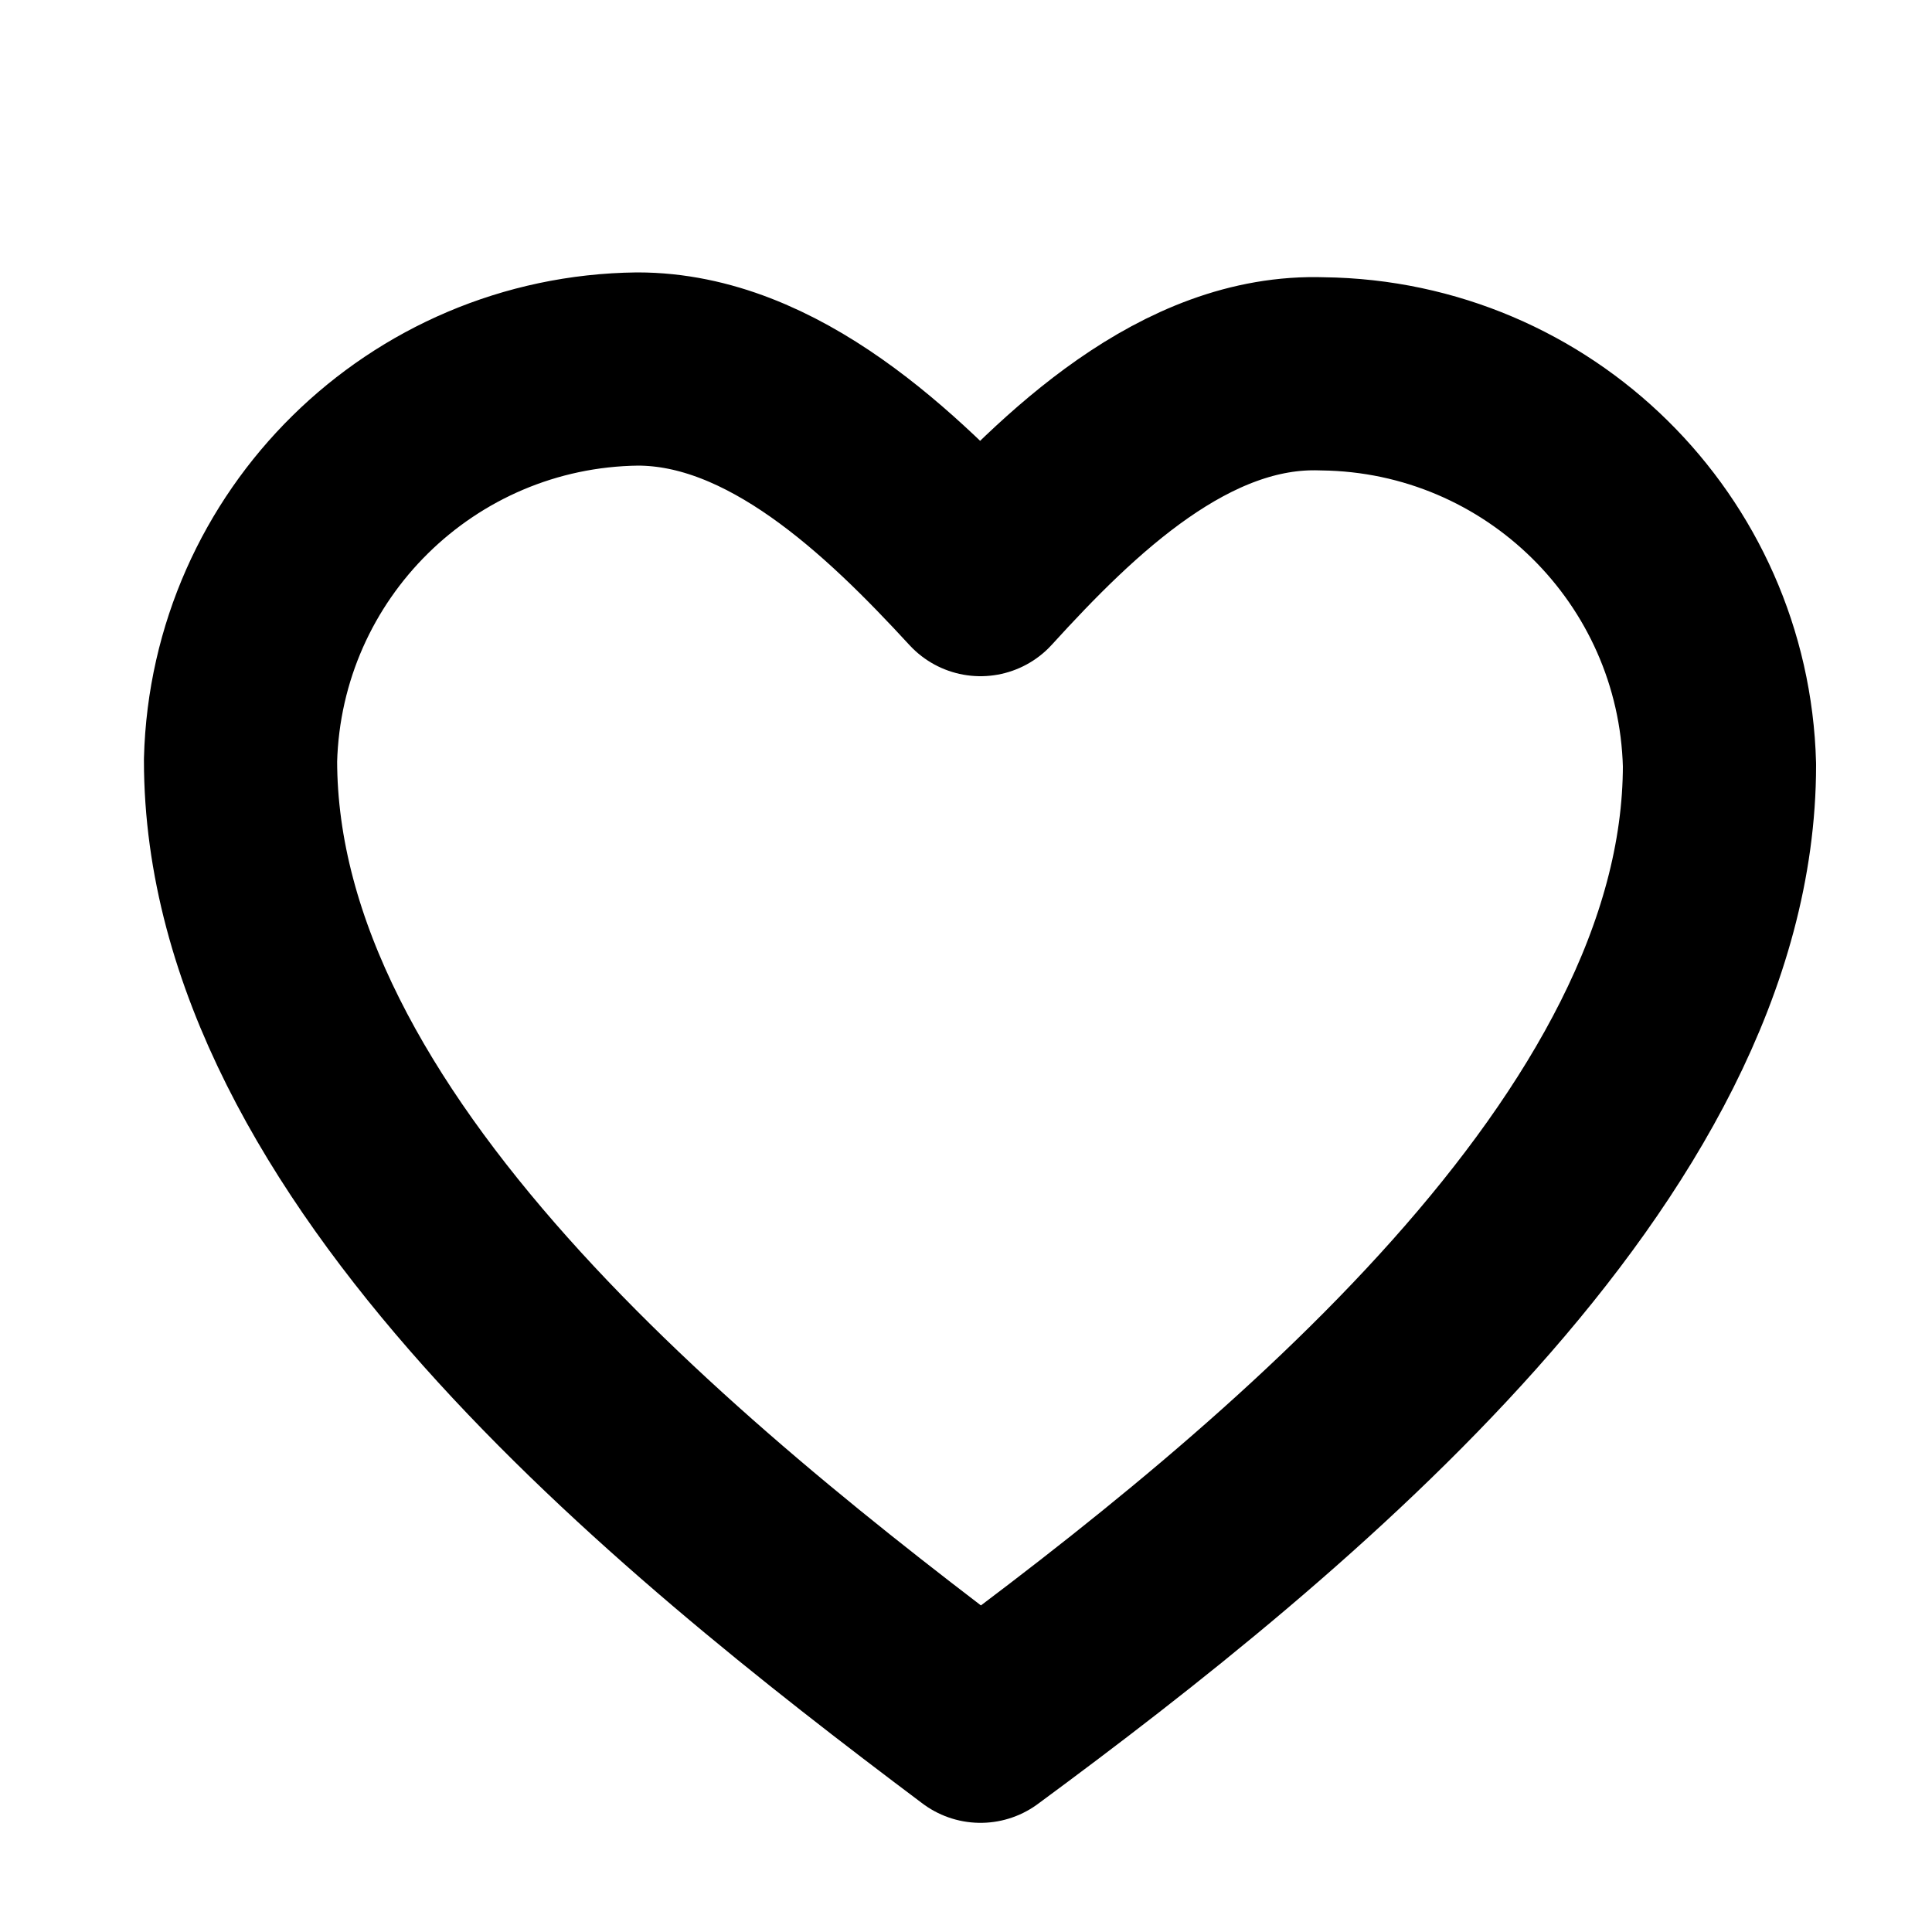
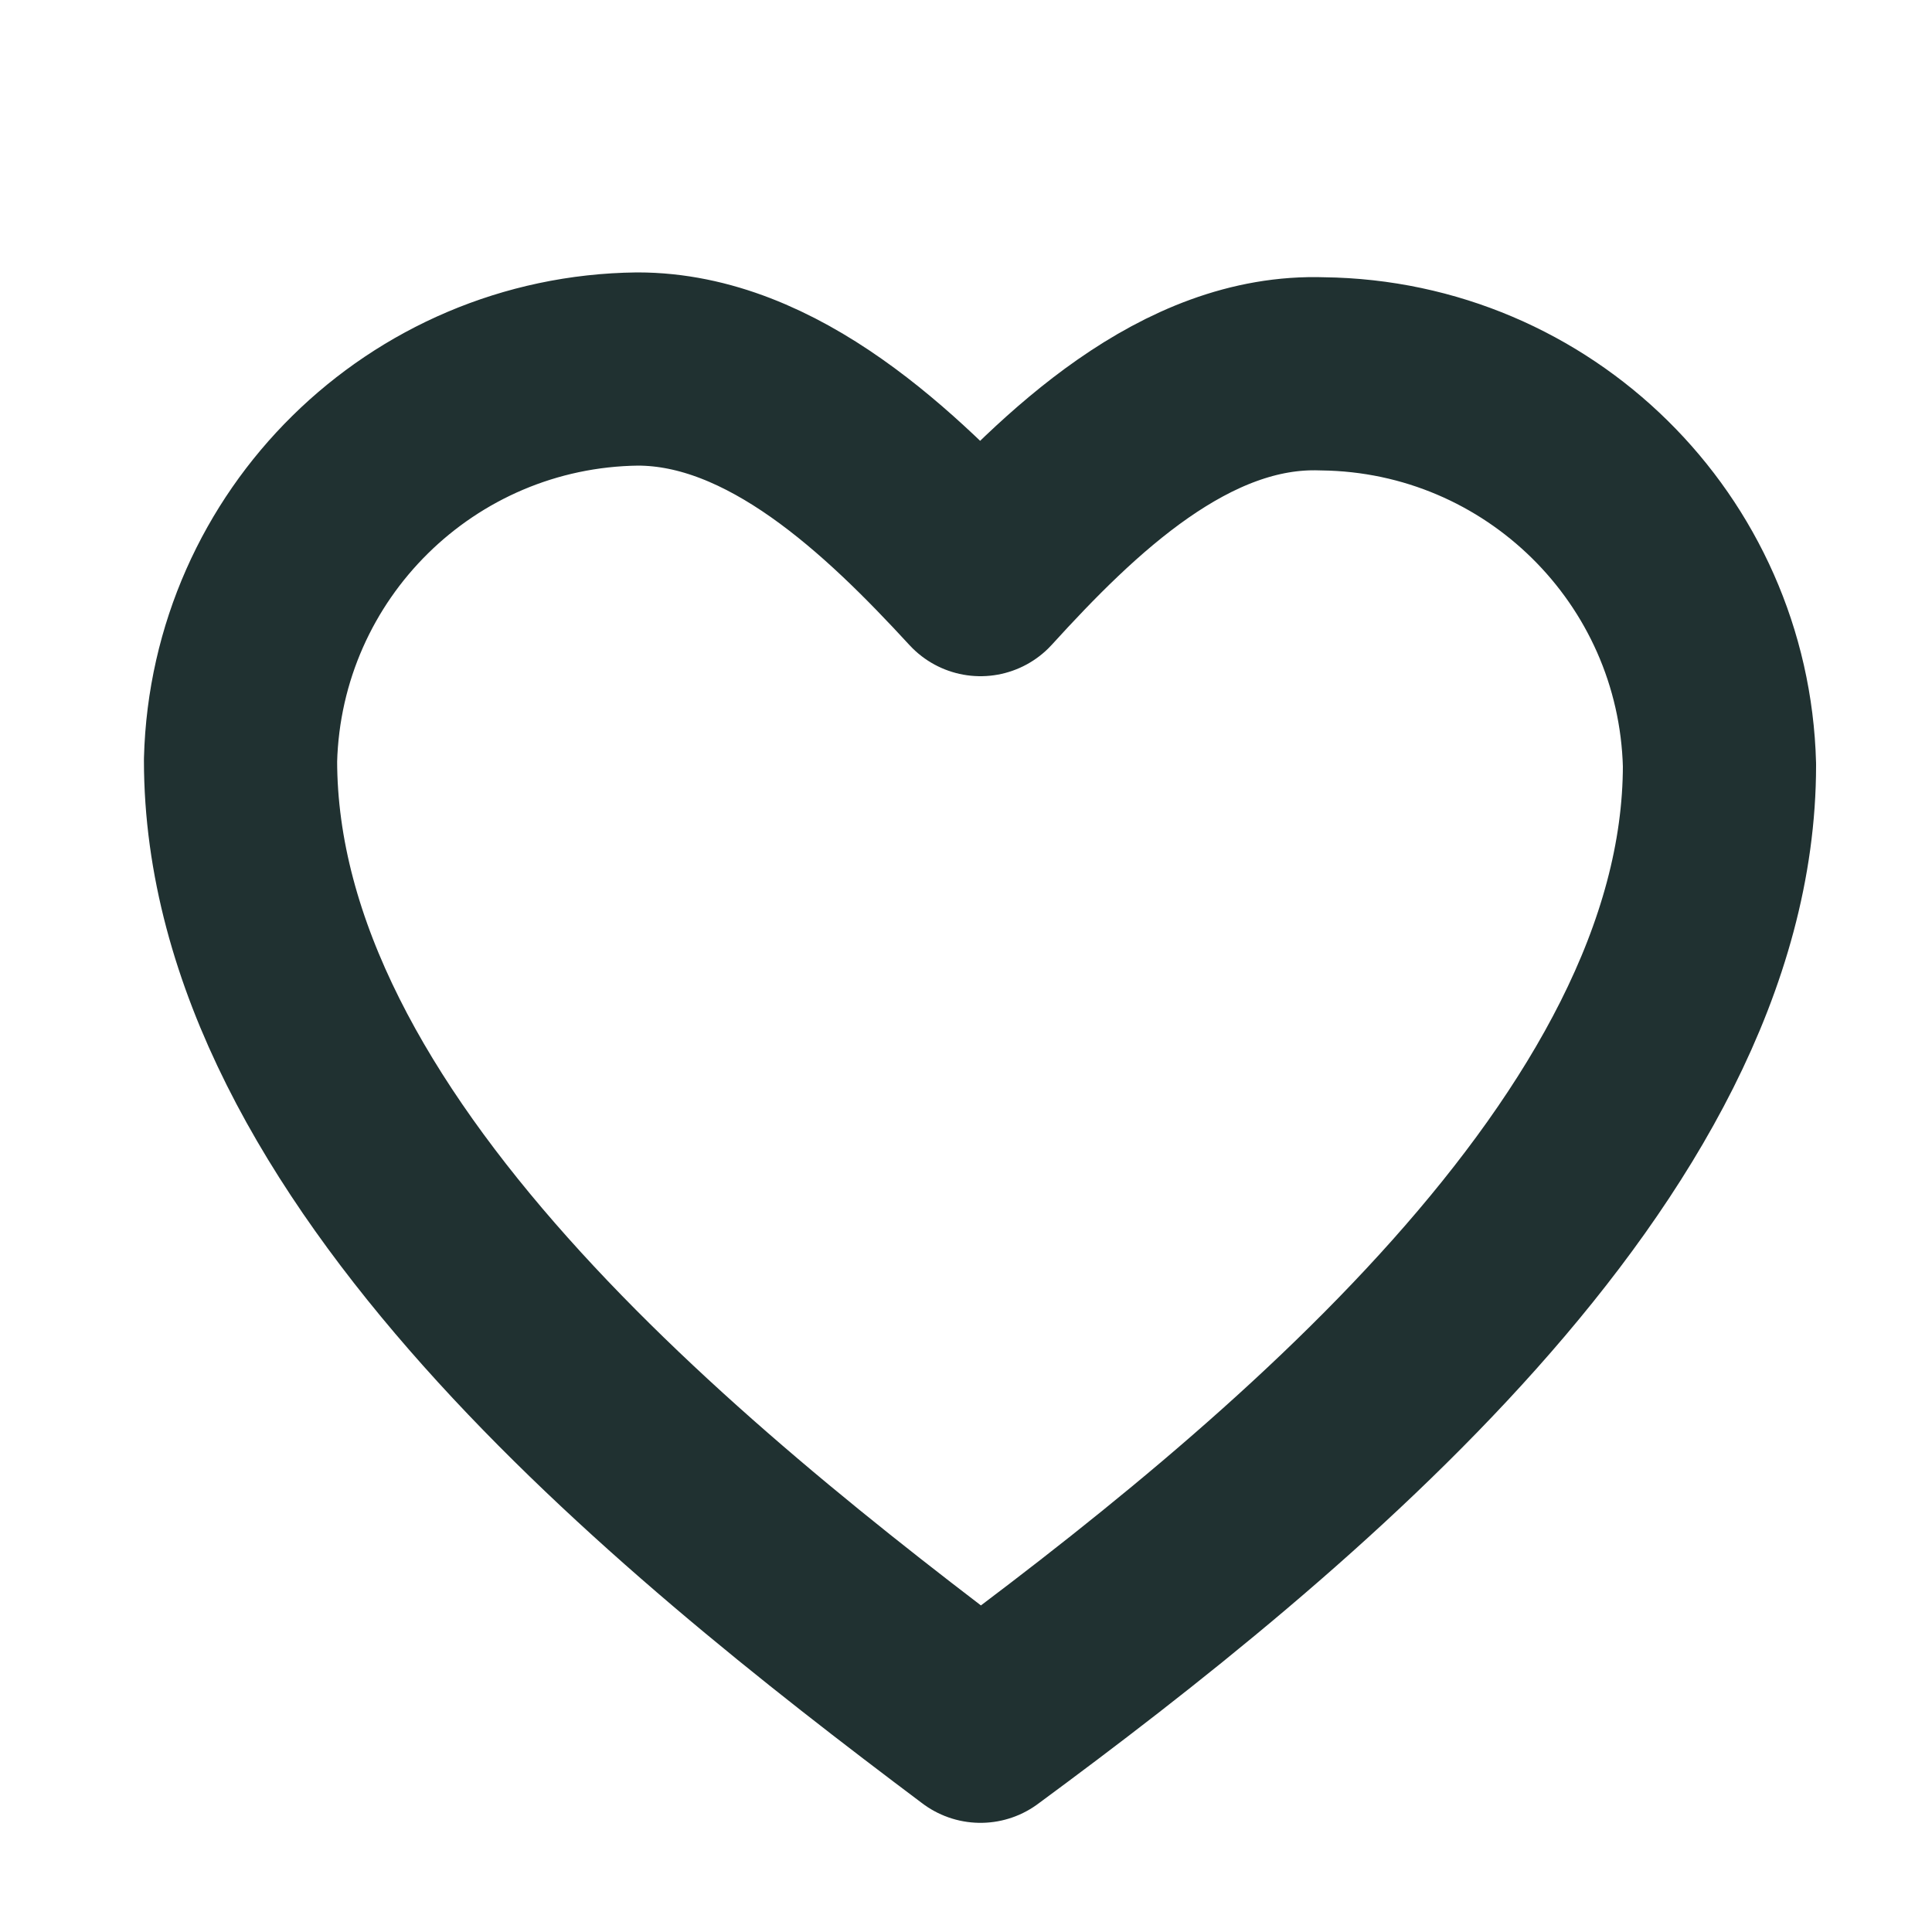
- <svg xmlns="http://www.w3.org/2000/svg" id="Designs" viewBox="0 0 20 20">
-   <defs>
-     <style>.cls-1 {
- 		fill: none;
- 		stroke: currentColor;
- 		stroke-linecap: round;
- 		stroke-linejoin: round;
- 		stroke-width: 2px;
- 	}
- </style>
-   </defs>
-   <path class="cls-1" d="M6.6,3.82A4.16,4.16,0,0,0,2.49,7.87c0,4,4.49,7.62,7.66,10,3.16-2.33,7.65-6,7.65-9.95a4.16,4.16,0,0,0-4.11-4.05C12.27,3.82,11.06,5,10.15,6,9.23,5,8,3.82,6.6,3.82Z" />
+ <svg xmlns="http://www.w3.org/2000/svg" viewBox="0 0 20 20">
+   <path d="m6.6 3.82a4.16 4.16 0 0 0 -4.11 4.05c0 4 4.49 7.62 7.66 10 3.16-2.33 7.65-6 7.65-9.95a4.16 4.16 0 0 0 -4.11-4.05c-1.42-.05-2.63 1.13-3.54 2.13-.92-1-2.15-2.18-3.55-2.18z" fill="none" stroke="#203131" stroke-linecap="round" stroke-linejoin="round" class="stroke" stroke-width="2" />
</svg>
